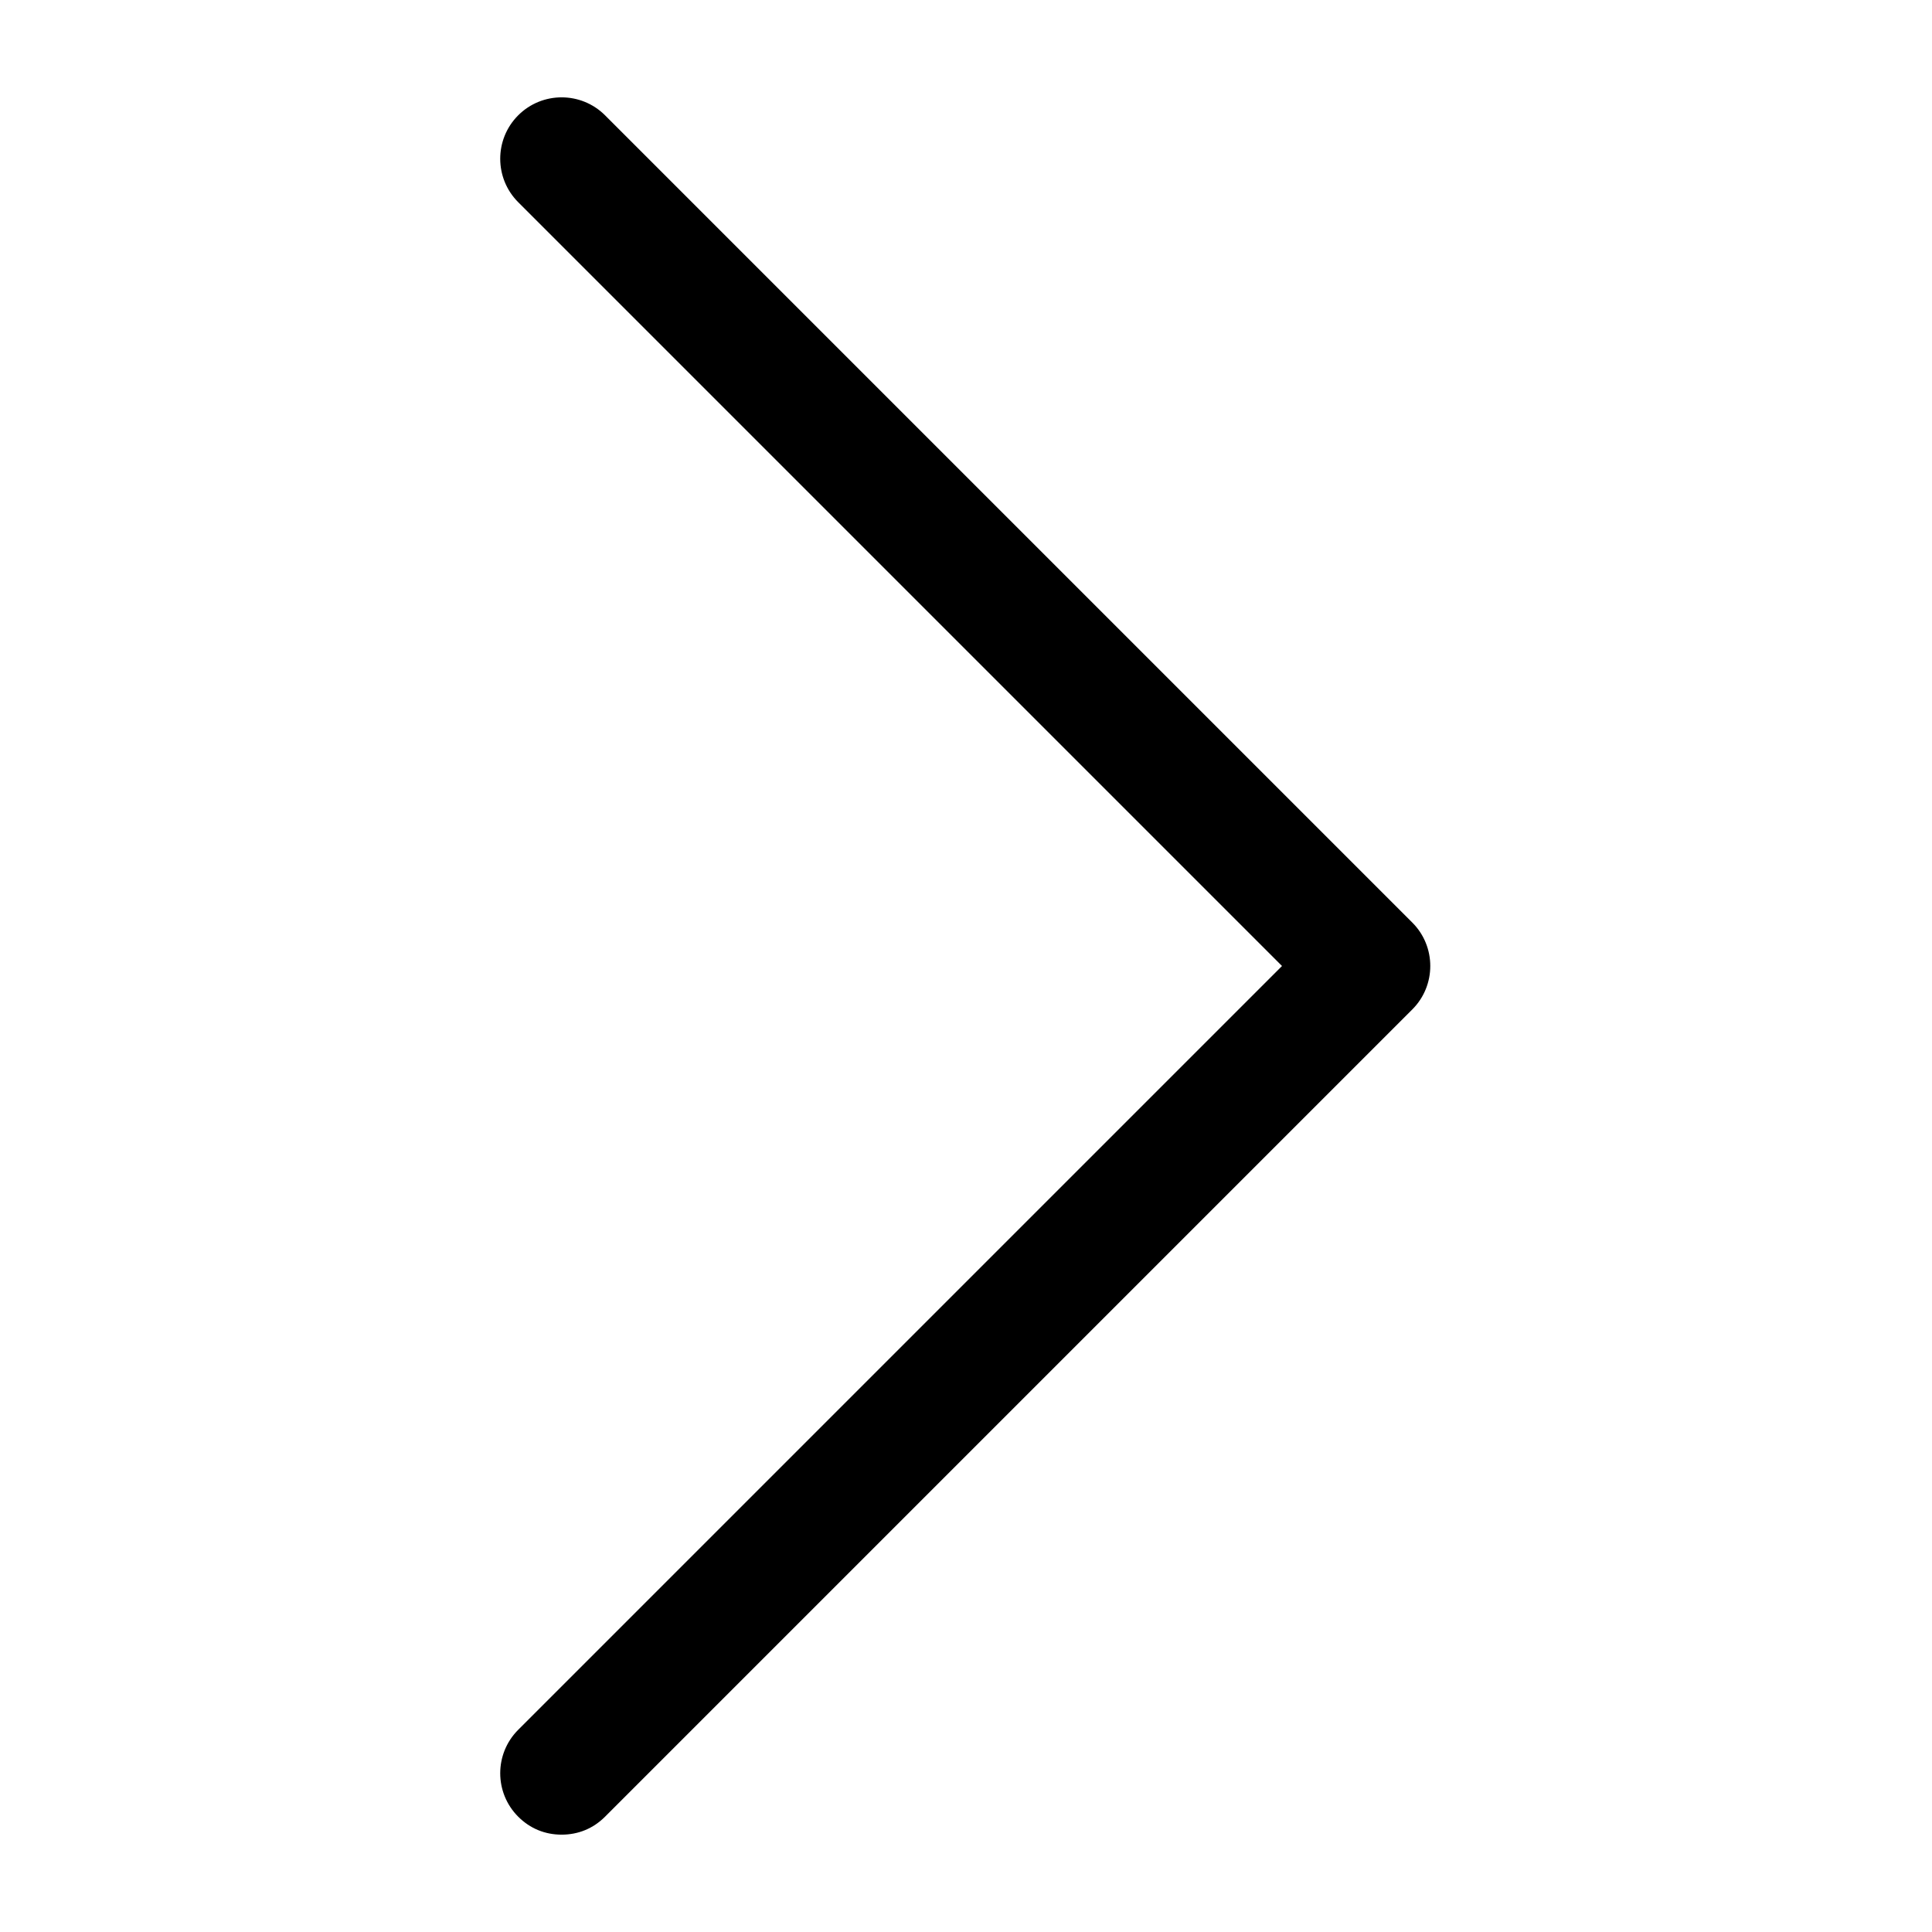
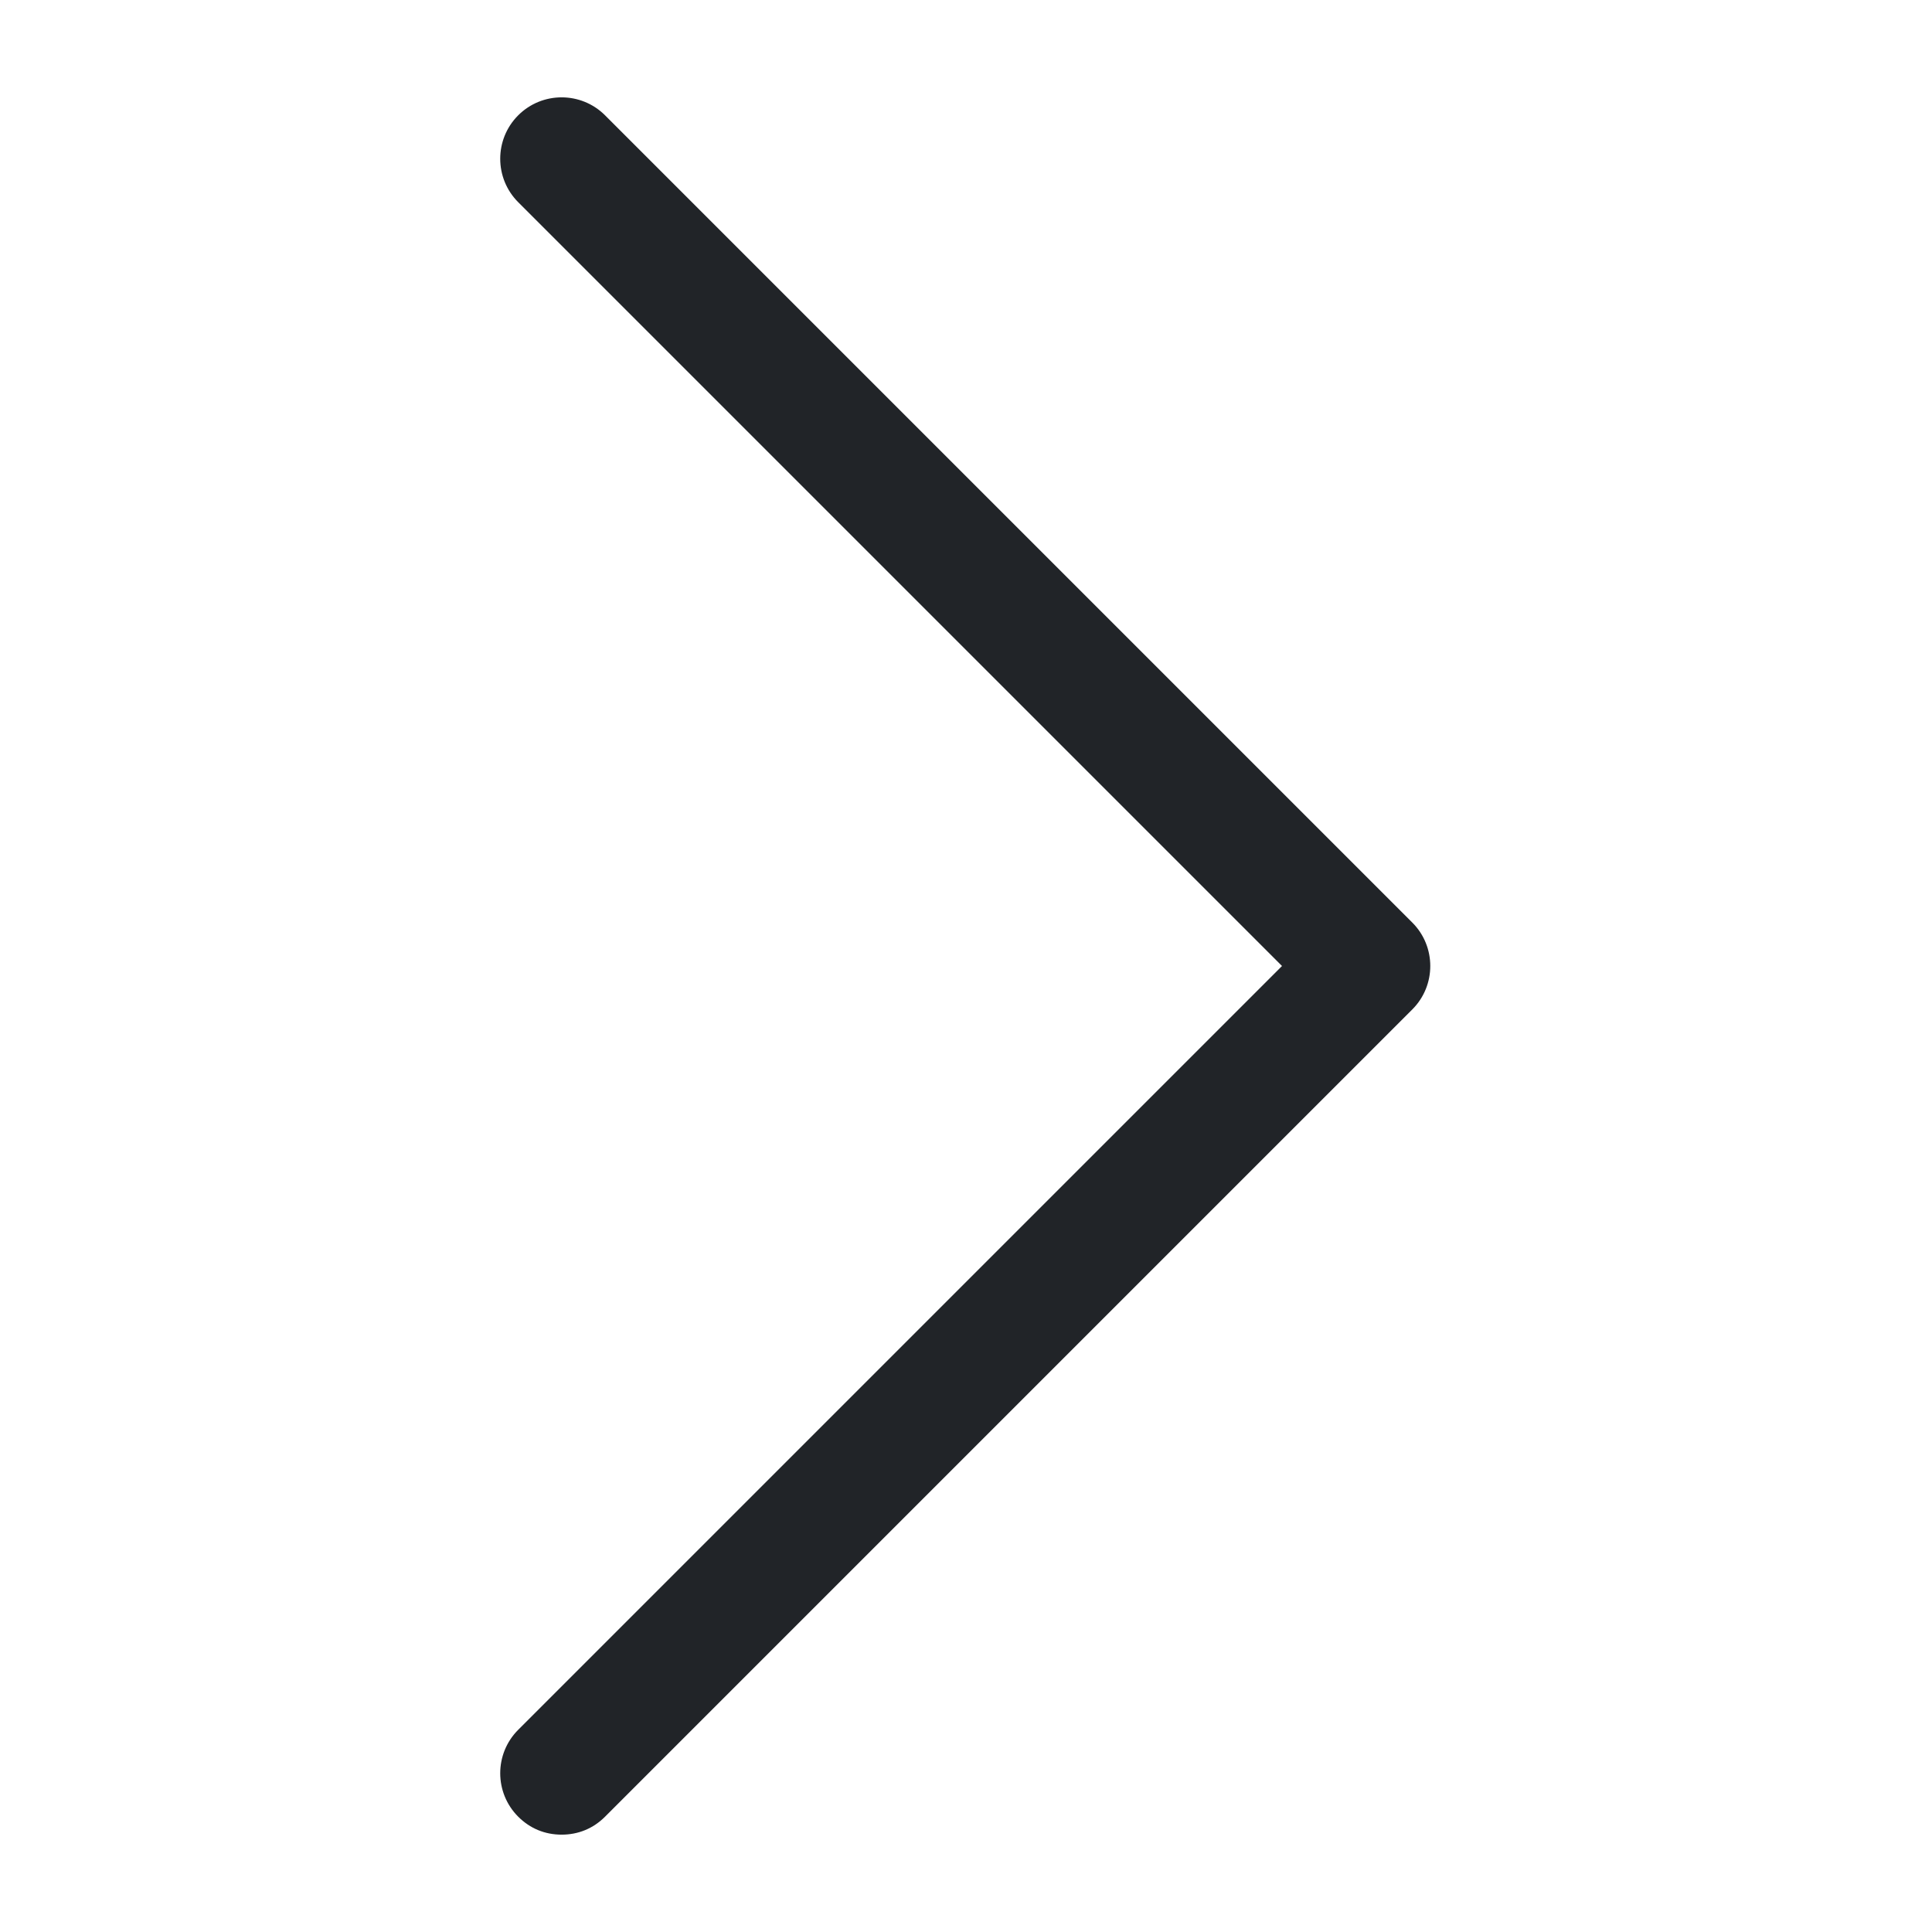
<svg xmlns="http://www.w3.org/2000/svg" viewBox="0 0 129 129">
-   <path fill="#000000" d="M40.4 121.3c-.8.8-1.8 1.2-2.9 1.2s-2.1-.4-2.9-1.2c-1.6-1.6-1.6-4.2 0-5.8l51-51-51-51c-1.6-1.6-1.6-4.2 0-5.8 1.6-1.6 4.2-1.6 5.8 0l53.9 53.9c1.6 1.6 1.6 4.2 0 5.8l-53.9 53.9z" />
+   <path fill="#212428" d="M40.4 121.3c-.8.8-1.8 1.2-2.9 1.2s-2.1-.4-2.9-1.2c-1.6-1.6-1.6-4.2 0-5.8l51-51-51-51c-1.6-1.6-1.6-4.2 0-5.8 1.6-1.6 4.2-1.6 5.8 0l53.9 53.9c1.6 1.6 1.6 4.2 0 5.8l-53.9 53.9z" />
</svg>
